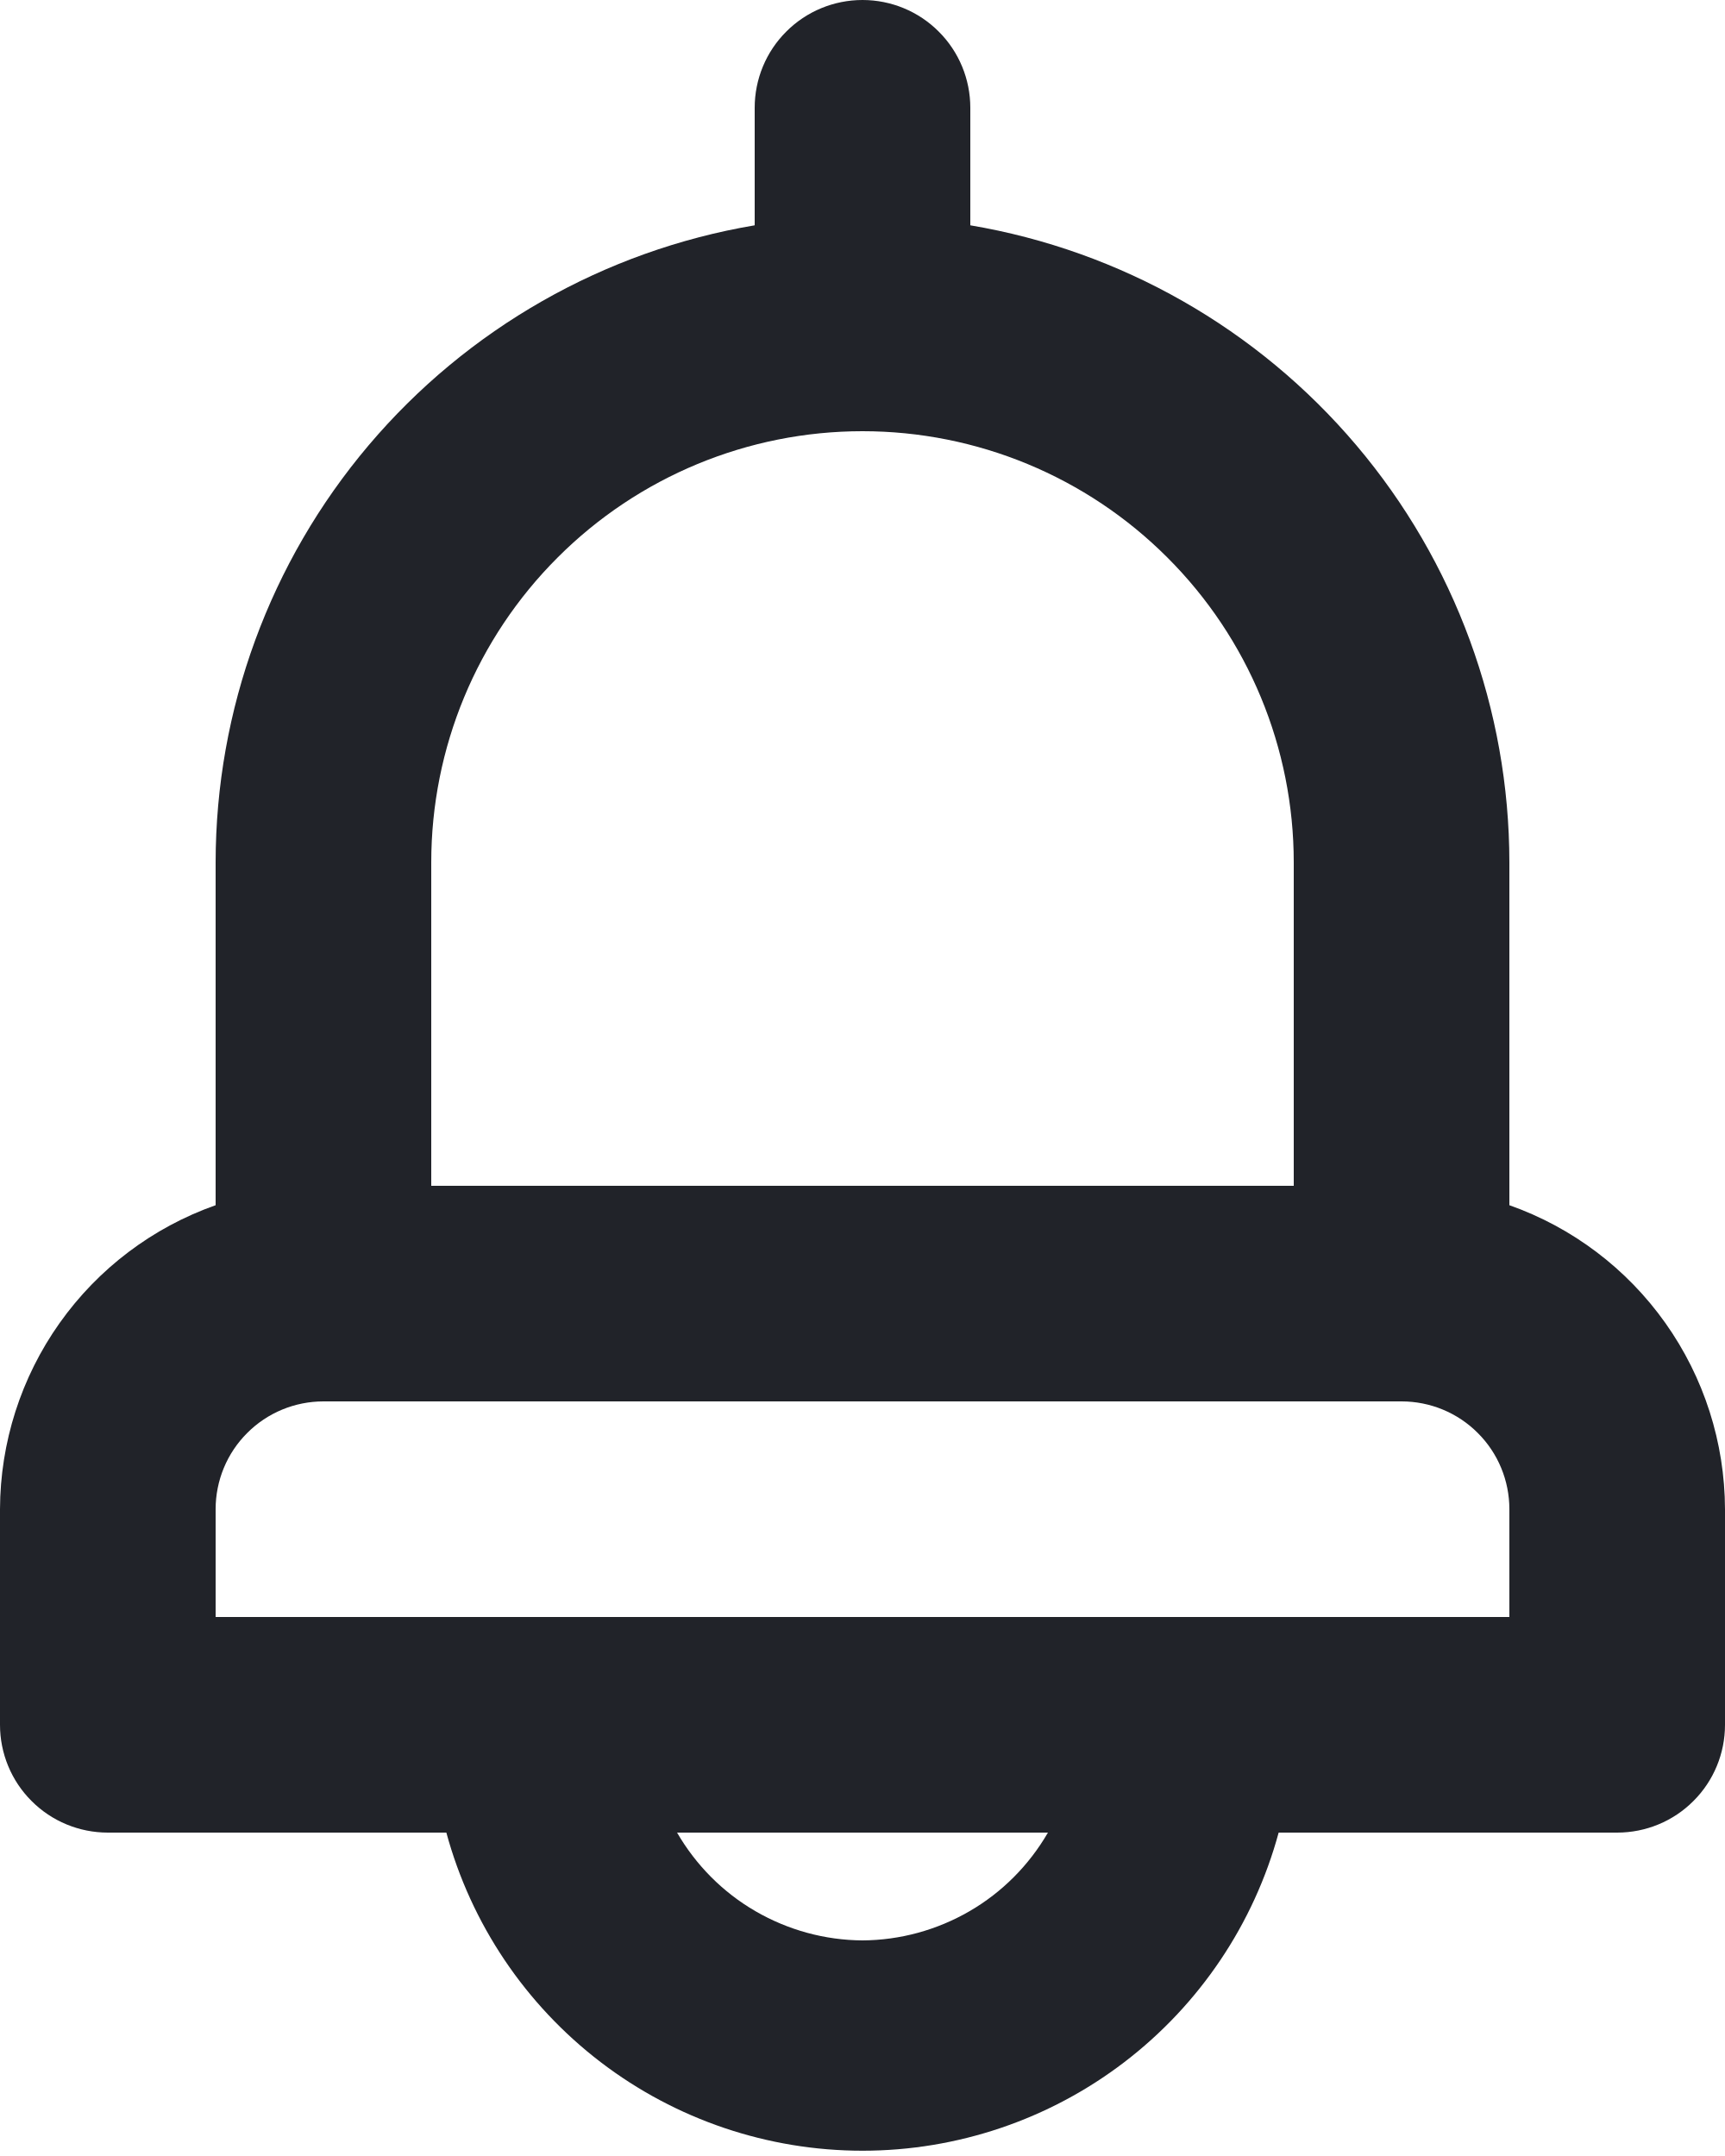
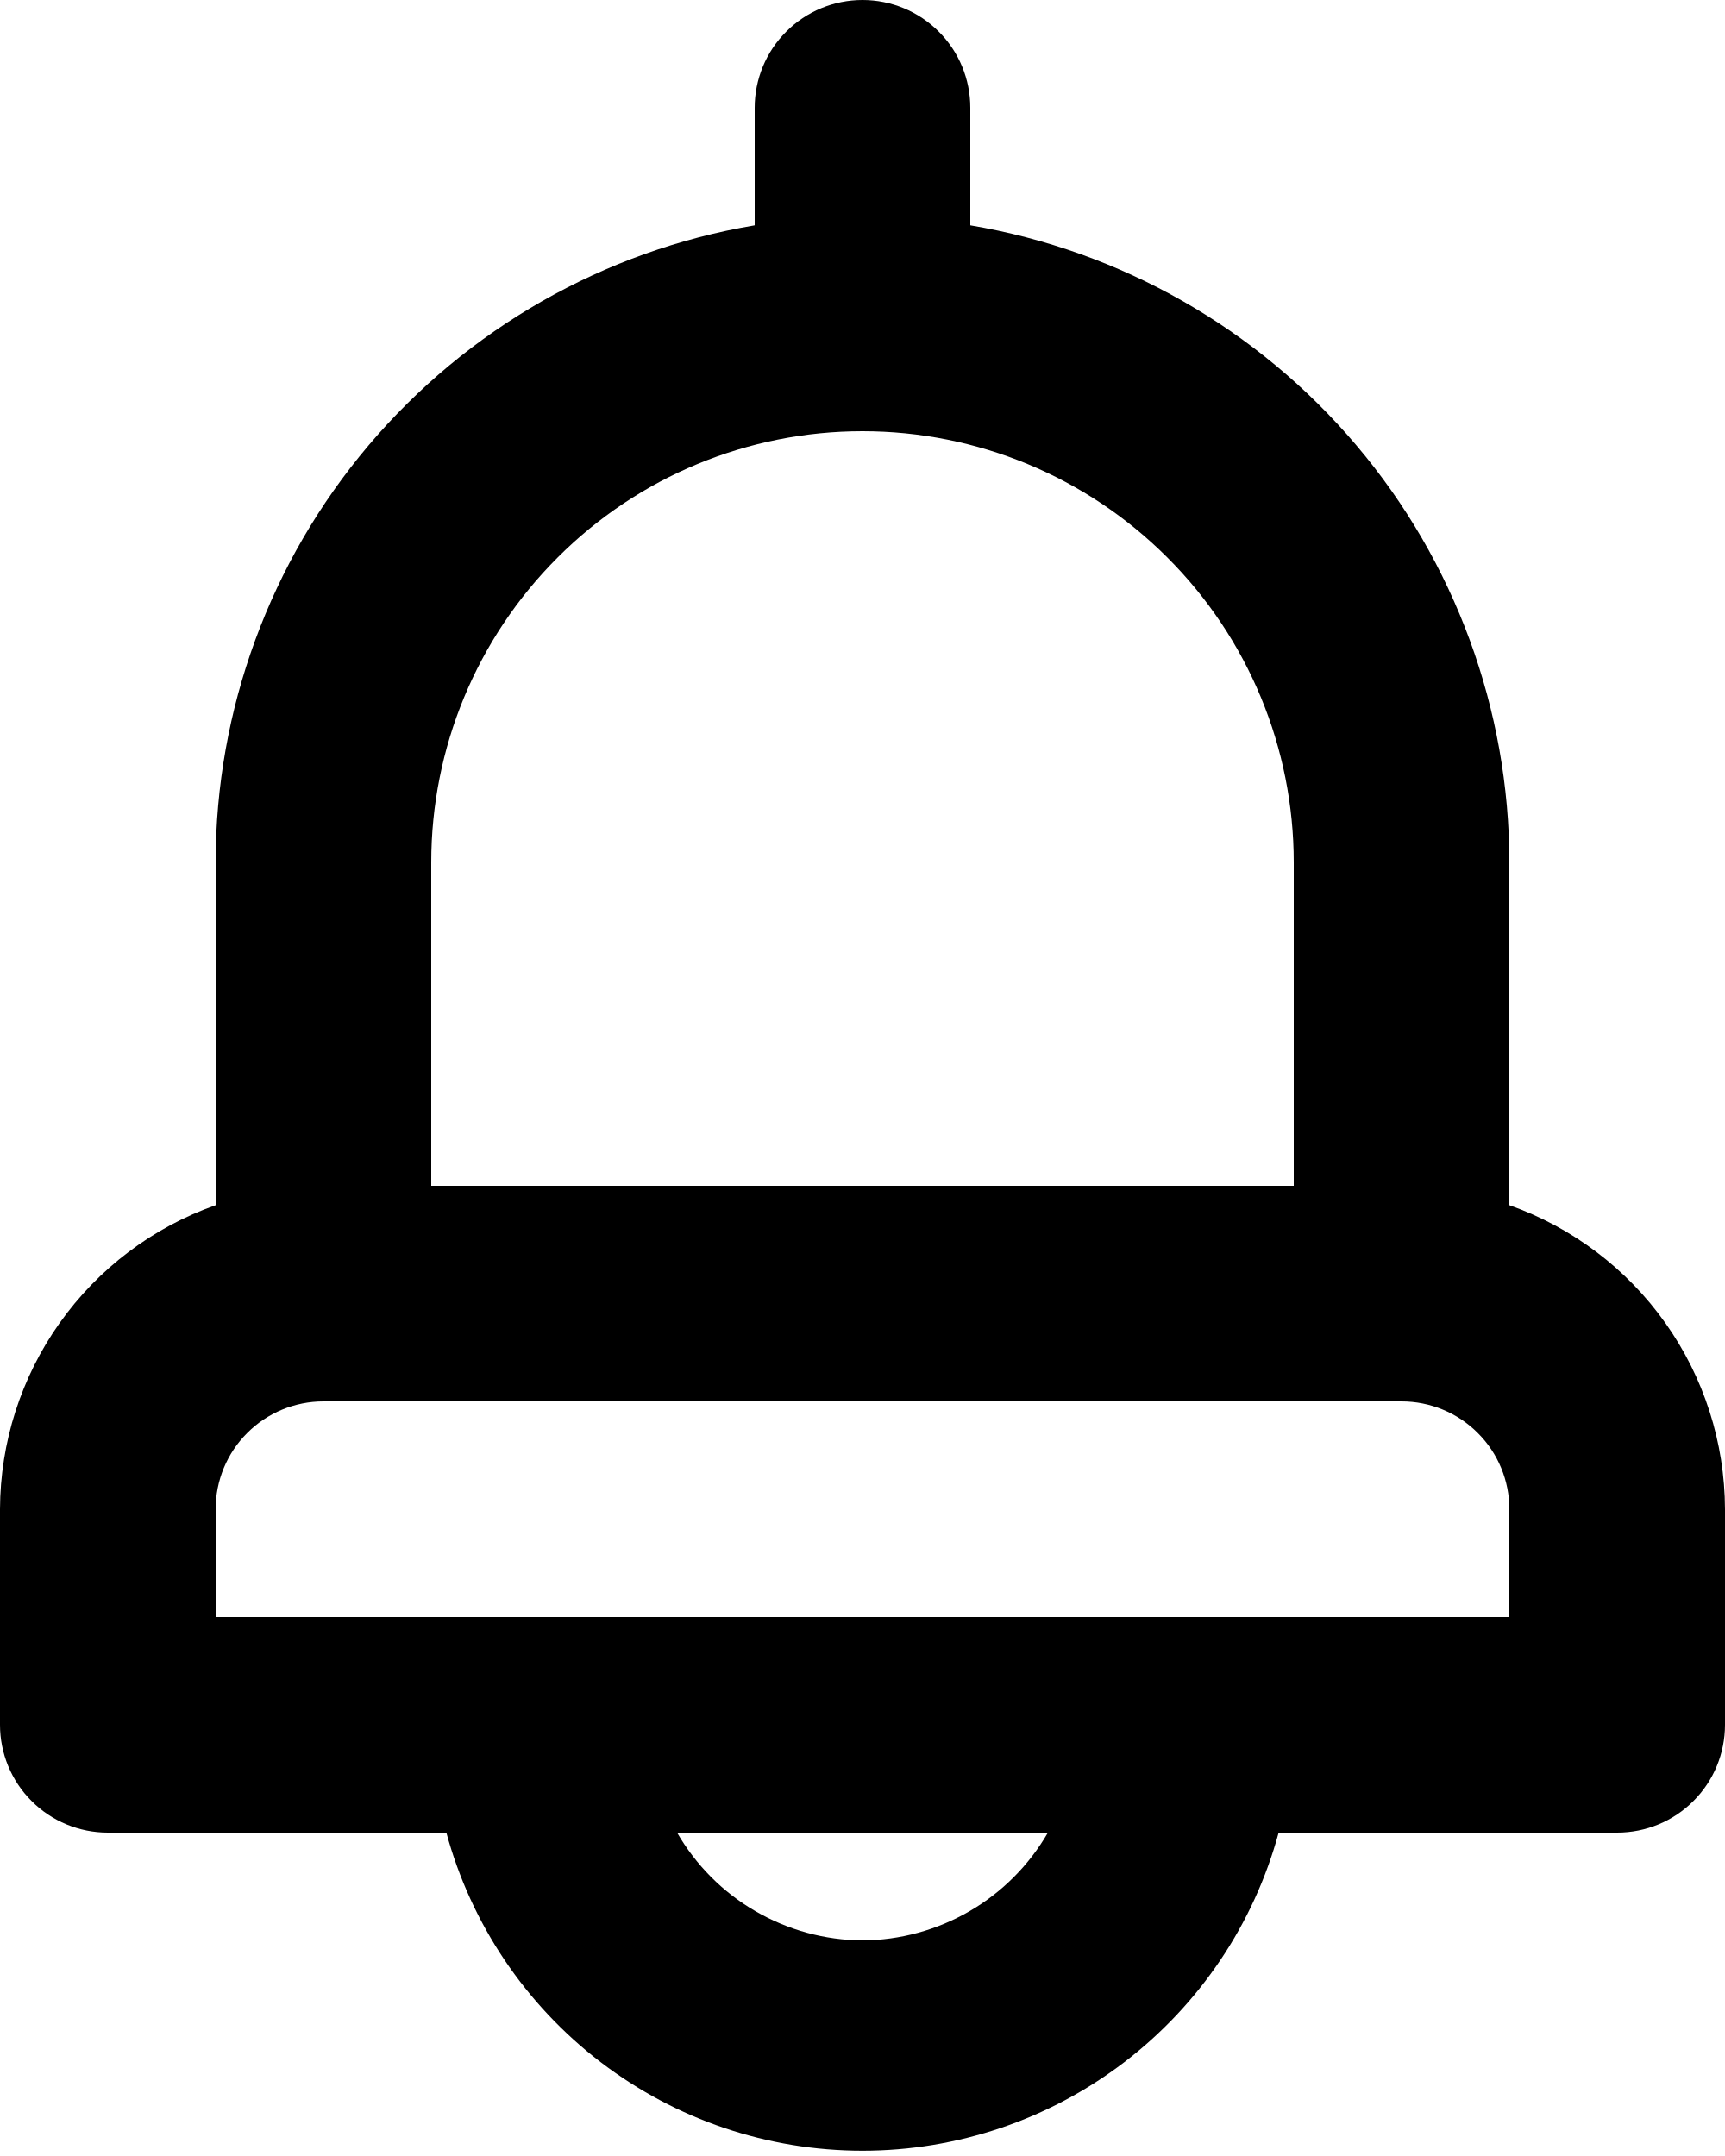
- <svg xmlns="http://www.w3.org/2000/svg" width="16" height="20" viewBox="0 0 16 20" fill="none">
-   <path d="M14 11.18V8C13.999 6.583 13.496 5.212 12.581 4.131C11.665 3.049 10.397 2.326 9 2.09V1C9 0.735 8.895 0.48 8.707 0.293C8.52 0.105 8.265 0 8 0C7.735 0 7.48 0.105 7.293 0.293C7.105 0.48 7 0.735 7 1V2.09C5.603 2.326 4.335 3.049 3.419 4.131C2.504 5.212 2.001 6.583 2 8V11.18C1.416 11.386 0.911 11.768 0.553 12.273C0.195 12.778 0.002 13.381 0 14V16C0 16.265 0.105 16.52 0.293 16.707C0.48 16.895 0.735 17 1 17H4.14C4.37 17.847 4.873 18.595 5.571 19.129C6.268 19.662 7.122 19.951 8 19.951C8.878 19.951 9.732 19.662 10.429 19.129C11.127 18.595 11.63 17.847 11.86 17H15C15.265 17 15.52 16.895 15.707 16.707C15.895 16.52 16 16.265 16 16V14C15.998 13.381 15.805 12.778 15.447 12.273C15.089 11.768 14.584 11.386 14 11.18ZM4 8C4 6.939 4.421 5.922 5.172 5.172C5.922 4.421 6.939 4 8 4C9.061 4 10.078 4.421 10.828 5.172C11.579 5.922 12 6.939 12 8V11H4V8ZM8 18C7.651 17.998 7.309 17.904 7.007 17.729C6.705 17.554 6.455 17.302 6.28 17H9.72C9.545 17.302 9.295 17.554 8.993 17.729C8.691 17.904 8.349 17.998 8 18ZM14 15H2V14C2 13.735 2.105 13.48 2.293 13.293C2.48 13.105 2.735 13 3 13H13C13.265 13 13.52 13.105 13.707 13.293C13.895 13.48 14 13.735 14 14V15Z" fill="#212329" />
+ <svg xmlns="http://www.w3.org/2000/svg" viewBox="0 0 16 20">
+   <path d="M14 11.18V8C13.999 6.583 13.496 5.212 12.581 4.131C11.665 3.049 10.397 2.326 9 2.09V1C9 0.735 8.895 0.48 8.707 0.293C8.52 0.105 8.265 0 8 0C7.735 0 7.48 0.105 7.293 0.293C7.105 0.48 7 0.735 7 1V2.09C5.603 2.326 4.335 3.049 3.419 4.131C2.504 5.212 2.001 6.583 2 8V11.18C1.416 11.386 0.911 11.768 0.553 12.273C0.195 12.778 0.002 13.381 0 14V16C0 16.265 0.105 16.52 0.293 16.707C0.48 16.895 0.735 17 1 17H4.14C4.37 17.847 4.873 18.595 5.571 19.129C6.268 19.662 7.122 19.951 8 19.951C8.878 19.951 9.732 19.662 10.429 19.129C11.127 18.595 11.63 17.847 11.86 17H15C15.265 17 15.52 16.895 15.707 16.707C15.895 16.52 16 16.265 16 16V14C15.998 13.381 15.805 12.778 15.447 12.273C15.089 11.768 14.584 11.386 14 11.18ZM4 8C4 6.939 4.421 5.922 5.172 5.172C5.922 4.421 6.939 4 8 4C9.061 4 10.078 4.421 10.828 5.172C11.579 5.922 12 6.939 12 8V11H4V8ZM8 18C7.651 17.998 7.309 17.904 7.007 17.729C6.705 17.554 6.455 17.302 6.28 17H9.72C9.545 17.302 9.295 17.554 8.993 17.729C8.691 17.904 8.349 17.998 8 18ZM14 15H2V14C2 13.735 2.105 13.48 2.293 13.293C2.48 13.105 2.735 13 3 13H13C13.265 13 13.52 13.105 13.707 13.293C13.895 13.48 14 13.735 14 14V15Z" />
</svg>
